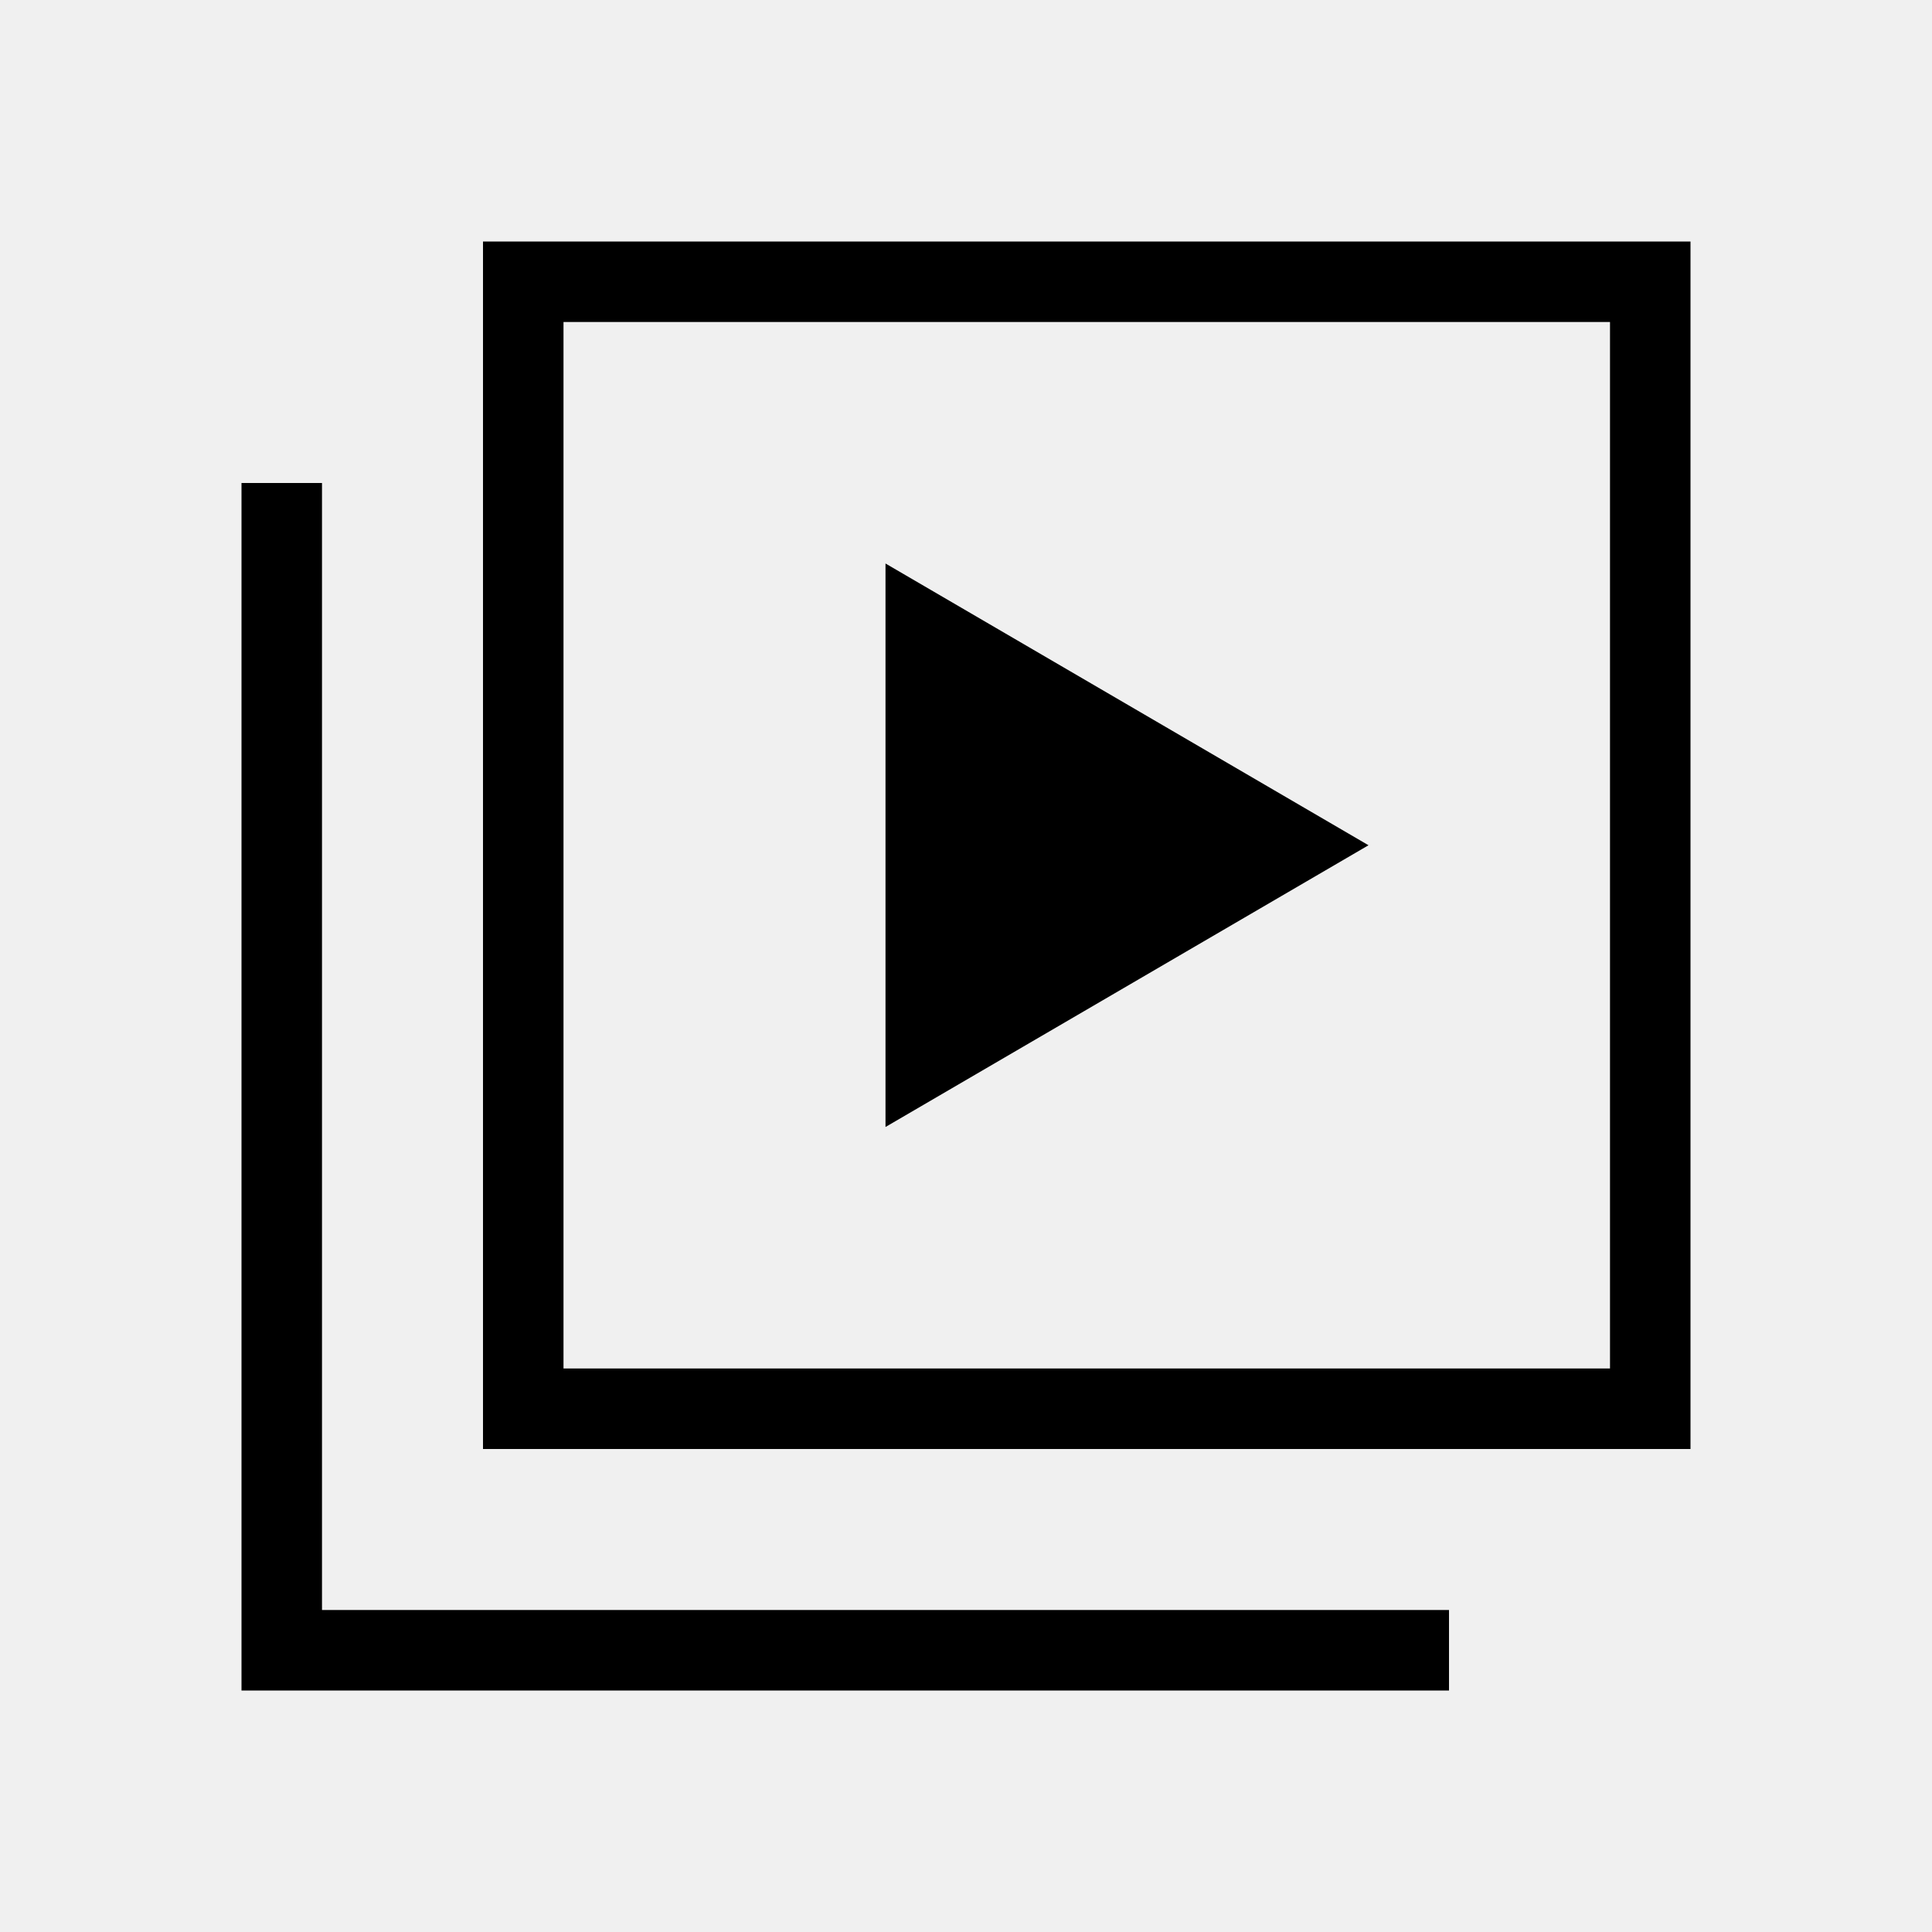
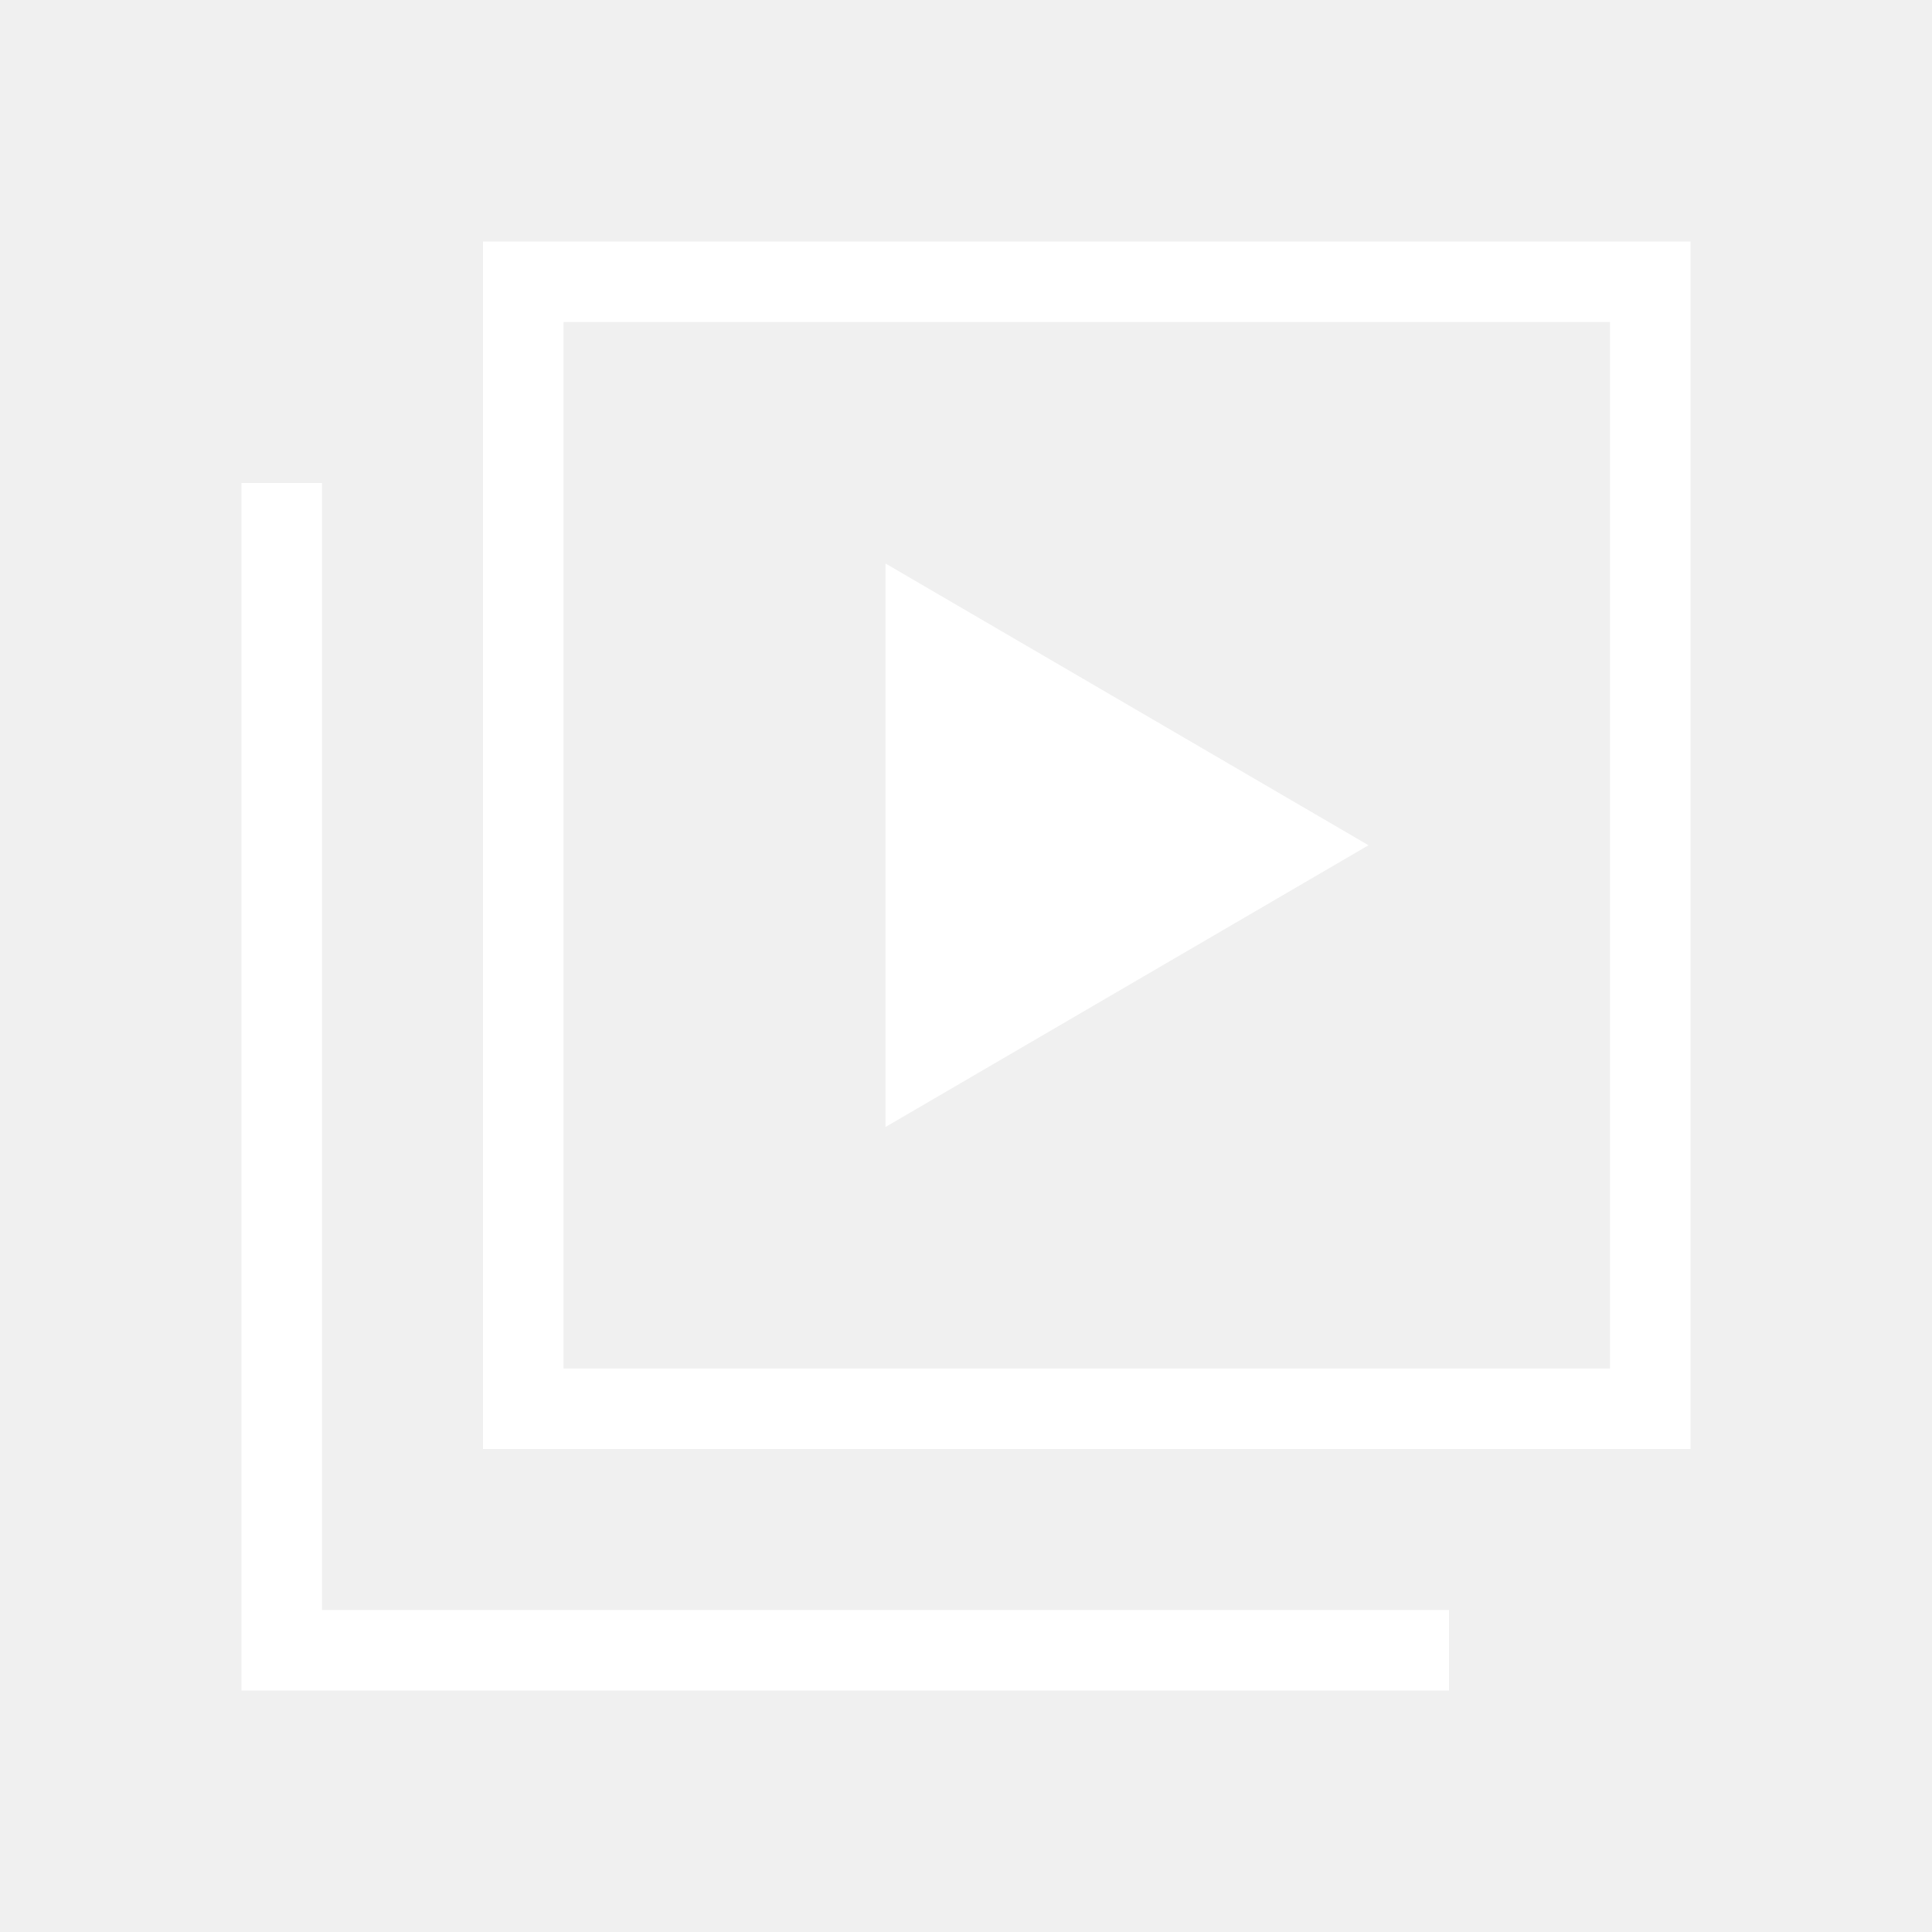
- <svg xmlns="http://www.w3.org/2000/svg" viewBox="0 0 24 24" preserveAspectRatio="xMidYMid meet" focusable="false" class="style-scope yt-icon" style="pointer-events: none; display: block; width: 100%; height: 100%;">
+ <svg xmlns="http://www.w3.org/2000/svg" fill="#fff" viewBox="0 0 24 24" preserveAspectRatio="xMidYMid meet" focusable="false" class="style-scope yt-icon" style="pointer-events: none; display: block; width: 100%; height: 100%;">
  <g class="style-scope yt-icon">
    <path d="M11,7l6,3.5L11,14V7L11,7z M18,20H4V6H3v15h15V20z M21,18H6V3h15V18z M7,17h13V4H7V17z" class="style-scope yt-icon" />
  </g>
</svg>
